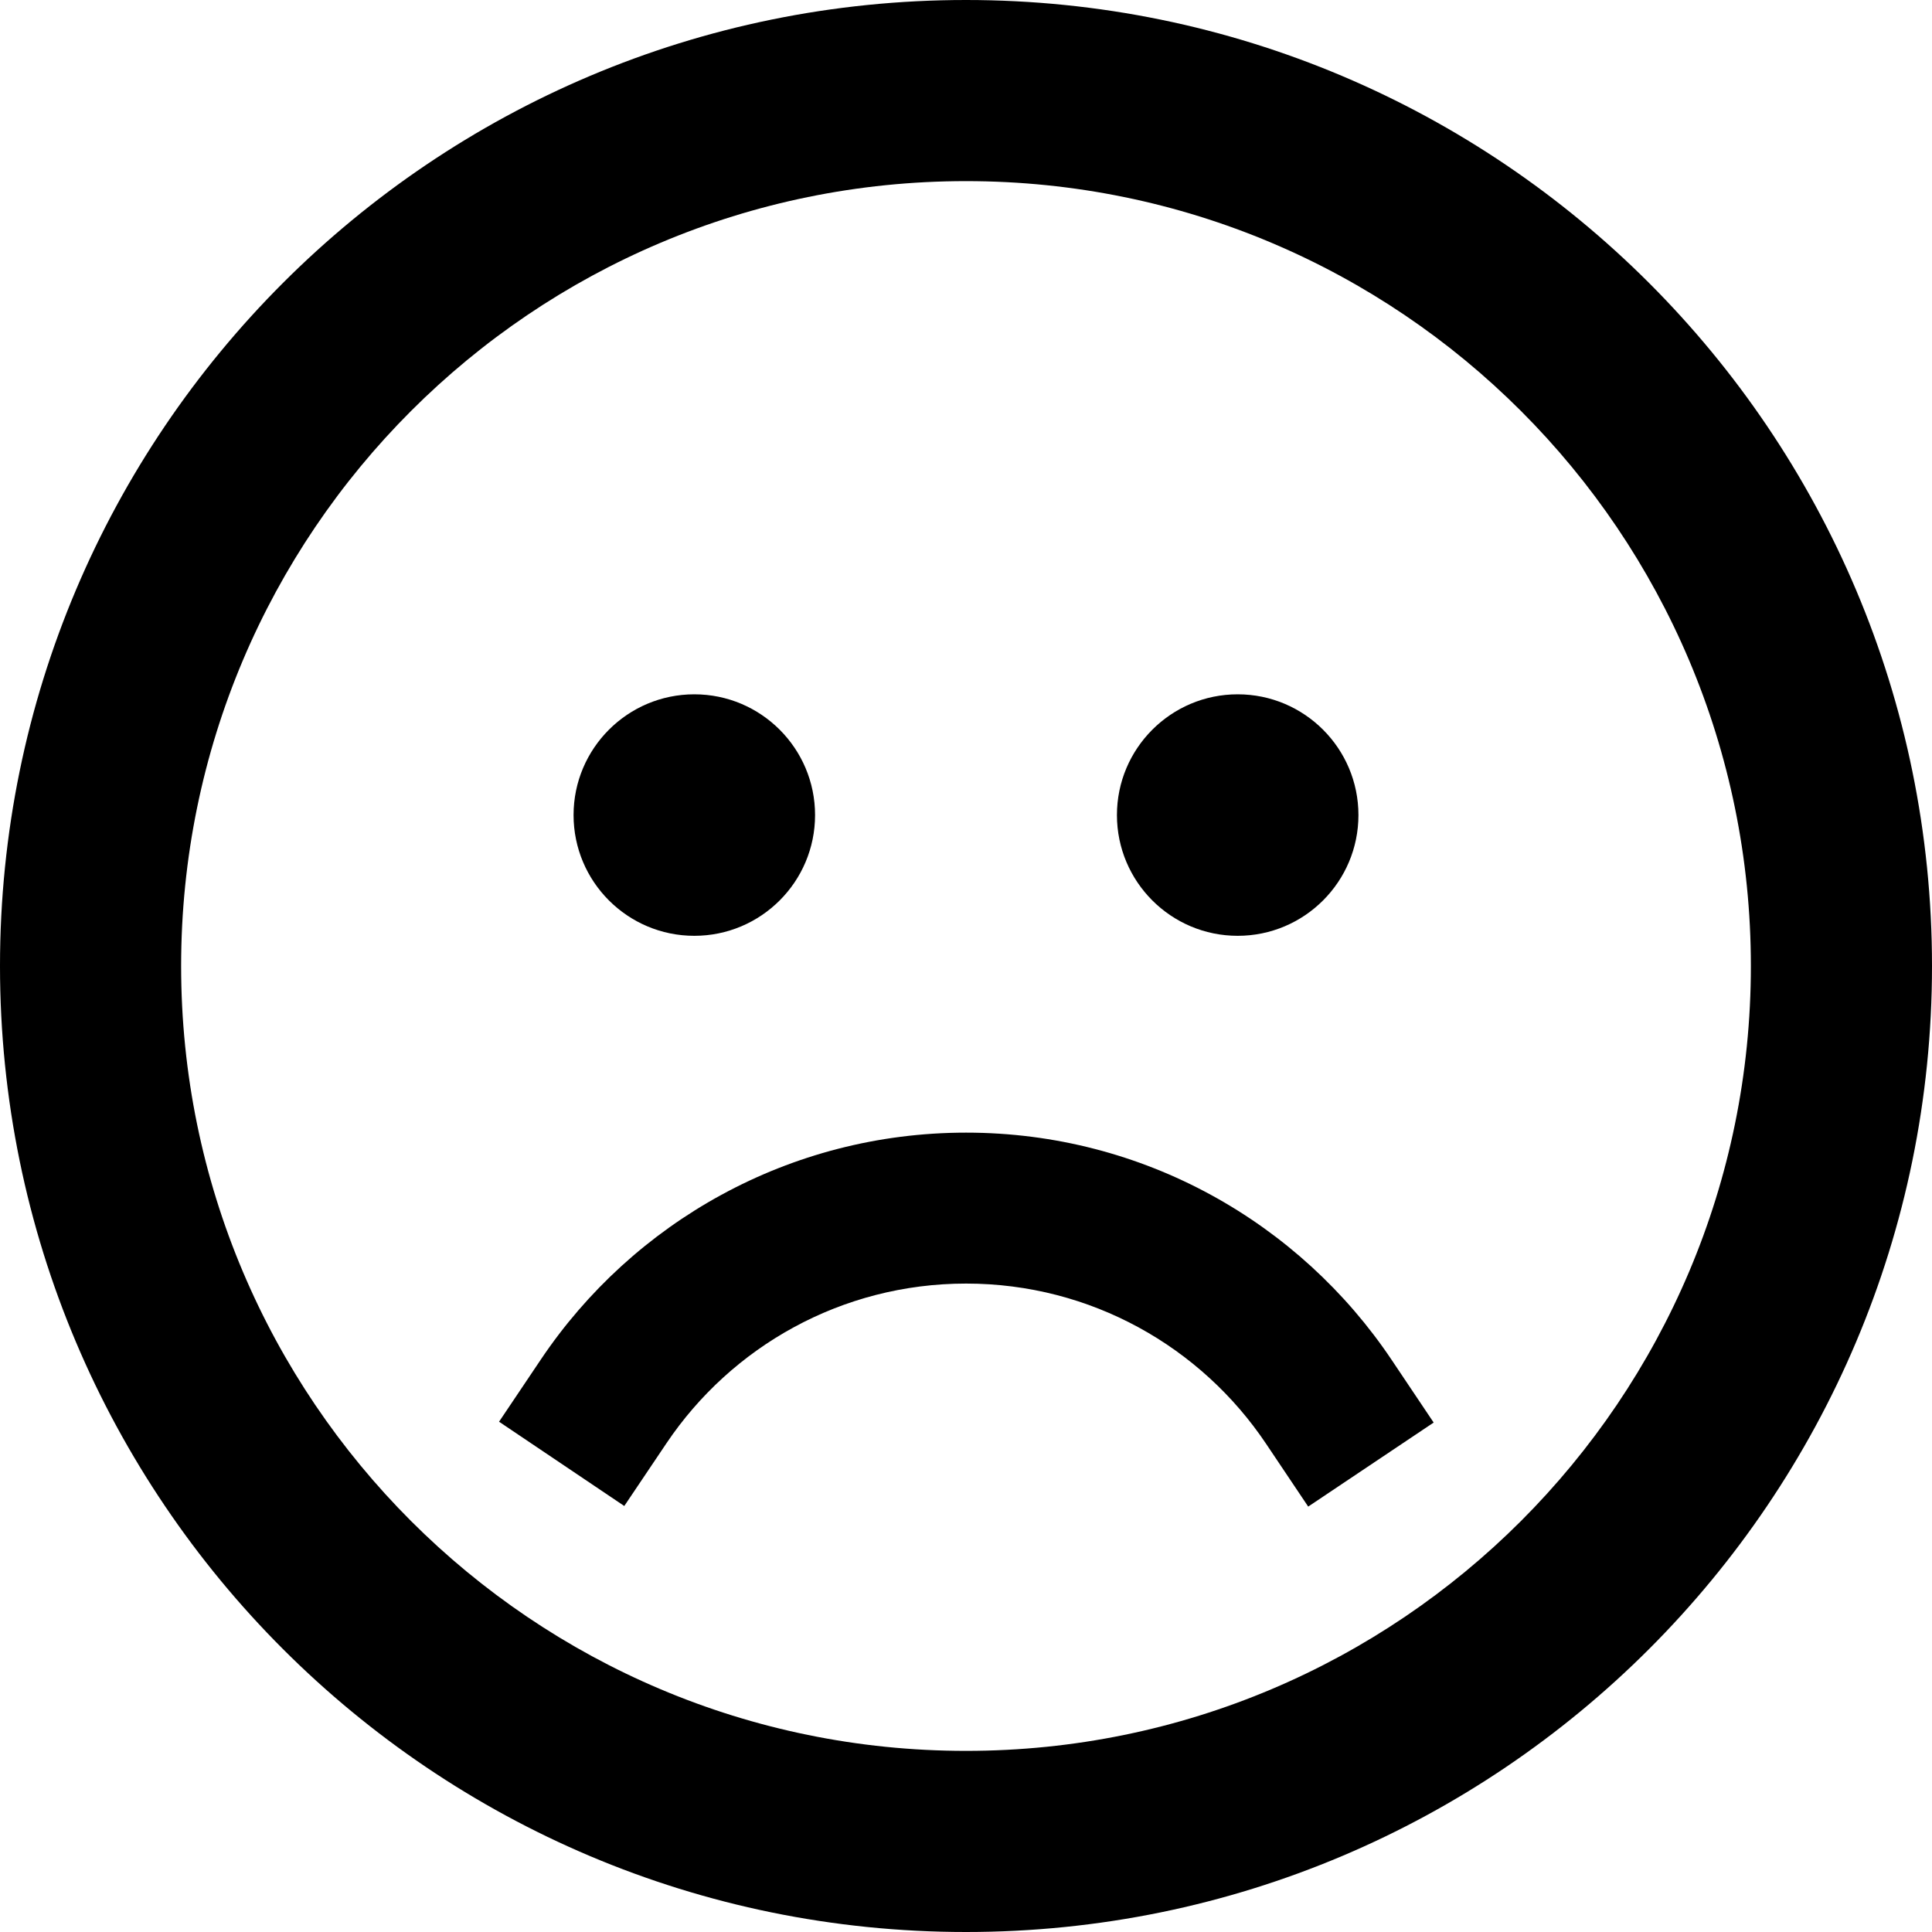
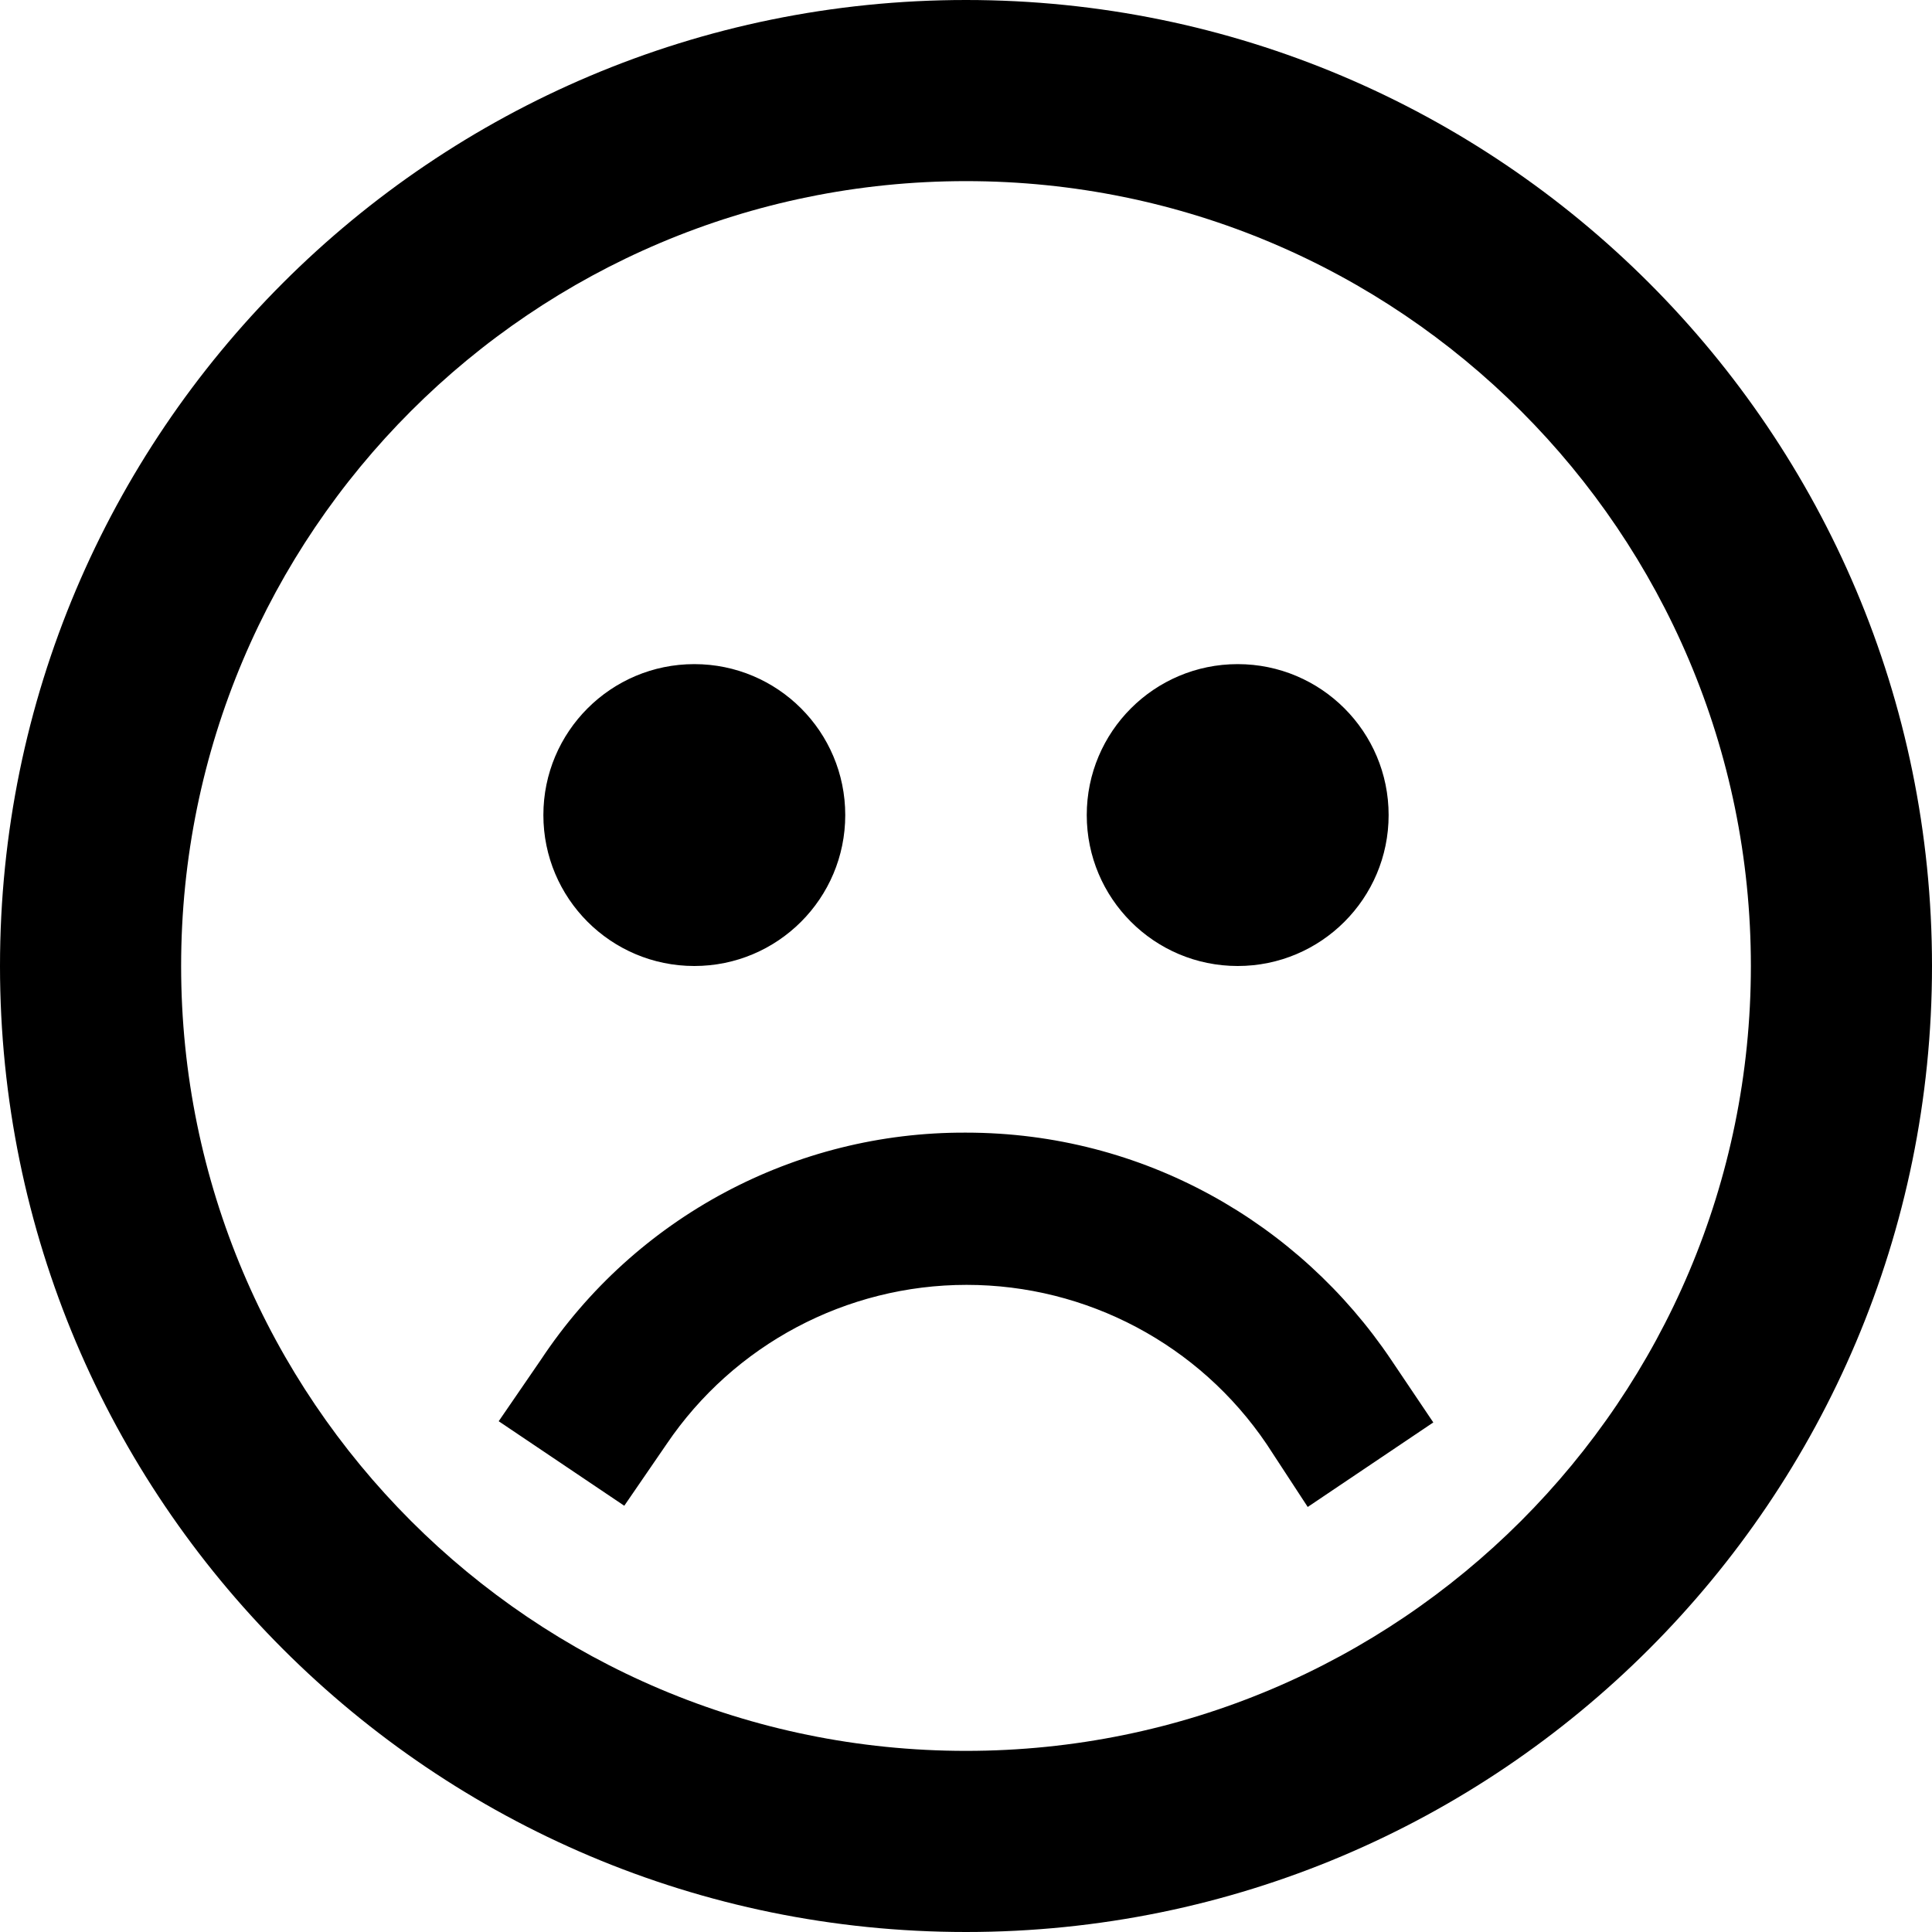
<svg data-testid="geist-icon" height="16" stroke-linejoin="round" viewBox="0 0 16 16" width="16" style="color: currentcolor;">
-   <path fill-rule="evenodd" clip-rule="evenodd" d="M14.5 8C14.5 11.59 11.59 14.5 8 14.5C4.41 14.5 1.5 11.59 1.5 8C1.5 4.41 4.41 1.5 8 1.5C11.59 1.5 14.5 4.41 14.5 8ZM16 8C16 12.418 12.418 16 8 16C3.582 16 0 12.418 0 8C0 3.582 3.582 0 8 0C12.418 0 16 3.582 16 8ZM5.75 7.75C6.302 7.75 6.75 7.302 6.75 6.75C6.75 6.198 6.302 5.75 5.75 5.75C5.198 5.75 4.75 6.198 4.75 6.75C4.75 7.302 5.198 7.75 5.75 7.75ZM11.25 6.75C11.25 7.302 10.802 7.75 10.25 7.75C9.698 7.75 9.25 7.302 9.25 6.75C9.25 6.198 9.698 5.75 10.25 5.75C10.802 5.75 11.25 6.198 11.25 6.75ZM11.525 11.262L11.873 11.781L10.834 12.477L10.486 11.958C9.949 11.156 9.036 10.63 8.001 10.63C6.968 10.63 6.056 11.154 5.519 11.953L5.17 12.472L4.133 11.774L4.481 11.256C5.241 10.126 6.534 9.38 8.001 9.38C9.471 9.38 10.765 10.128 11.525 11.262Z" fill="currentColor" />
+   <path d="M8 0a8 8 0 1 1 0 16A8 8 0 0 1 8 0m0 1.5a6.5 6.5 0 1 0 0 13 6.5 6.5 0 0 0 0-13m0 7.88c1.47 0 2.76.75 3.52 1.88l.35.52-1.04.7-.34-.52a3 3 0 0 0-4.97 0l-.35.51-1.04-.7.35-.51A4.2 4.2 0 0 1 8 9.38M5.75 5.5a1.25 1.25 0 1 1 0 2.5 1.25 1.25 0 0 1 0-2.5m4.5 0a1.25 1.25 0 1 1 0 2.5 1.25 1.25 0 0 1 0-2.5" fill="currentColor" />
</svg>
